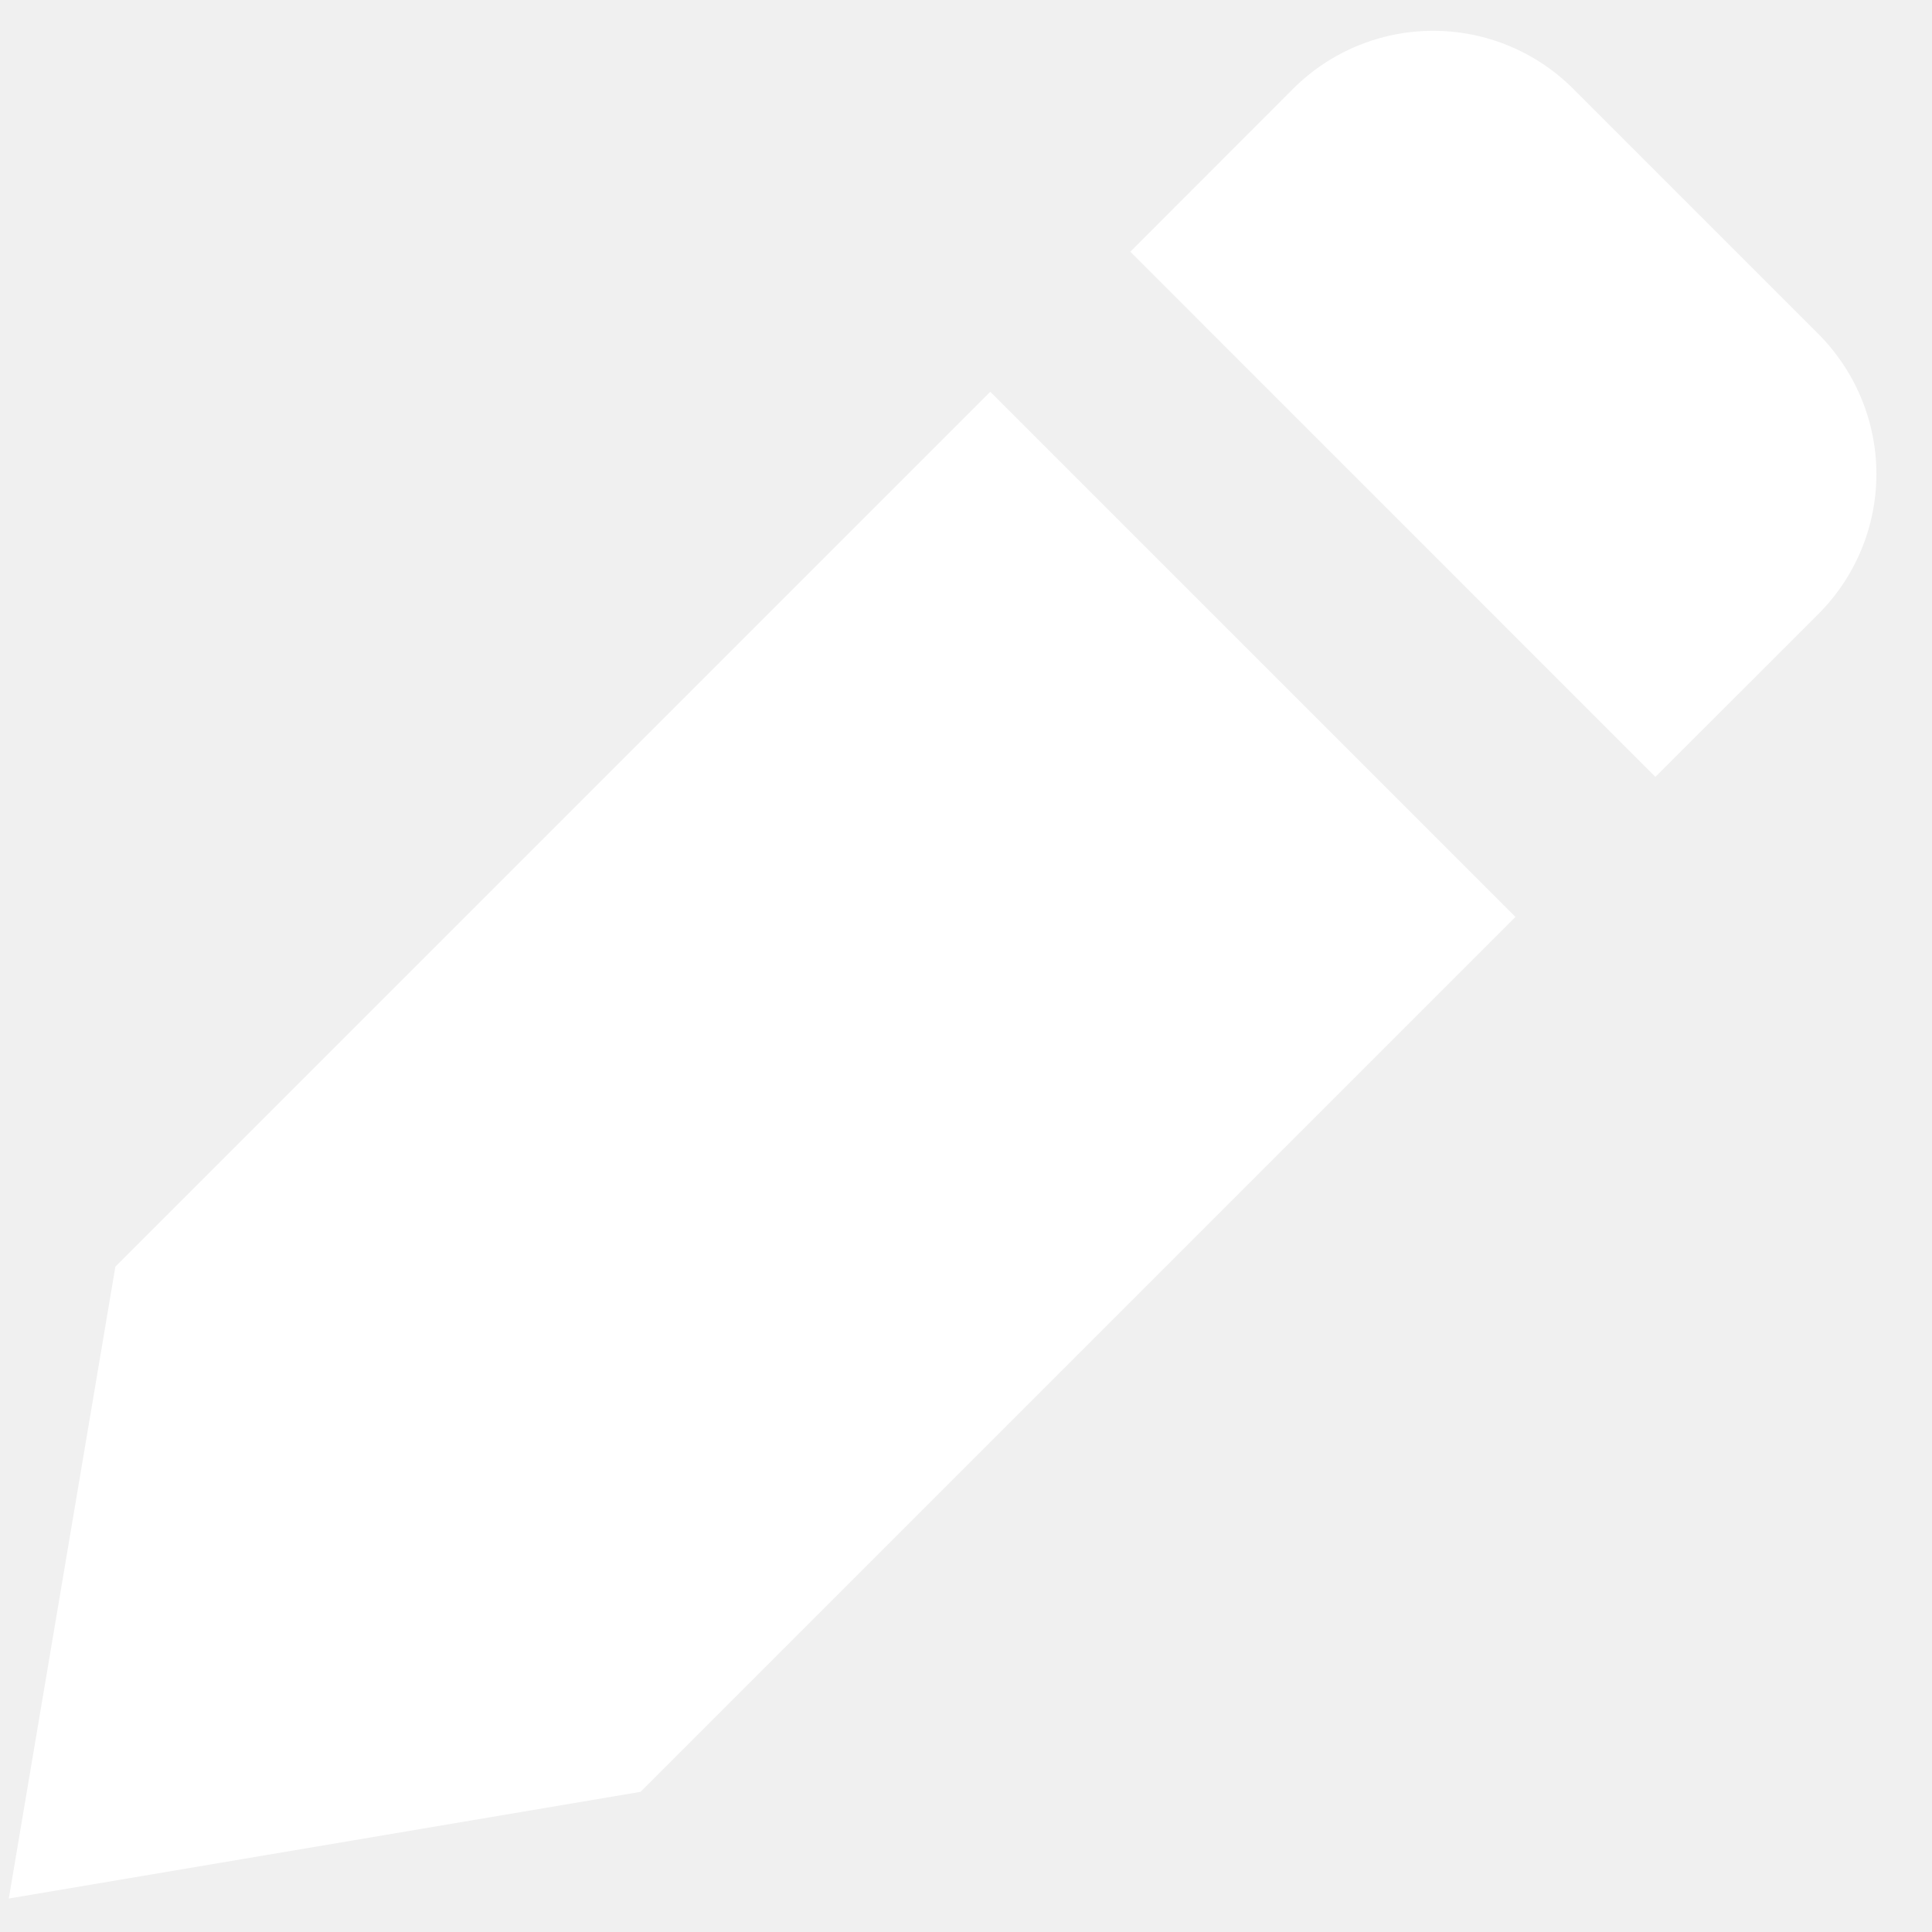
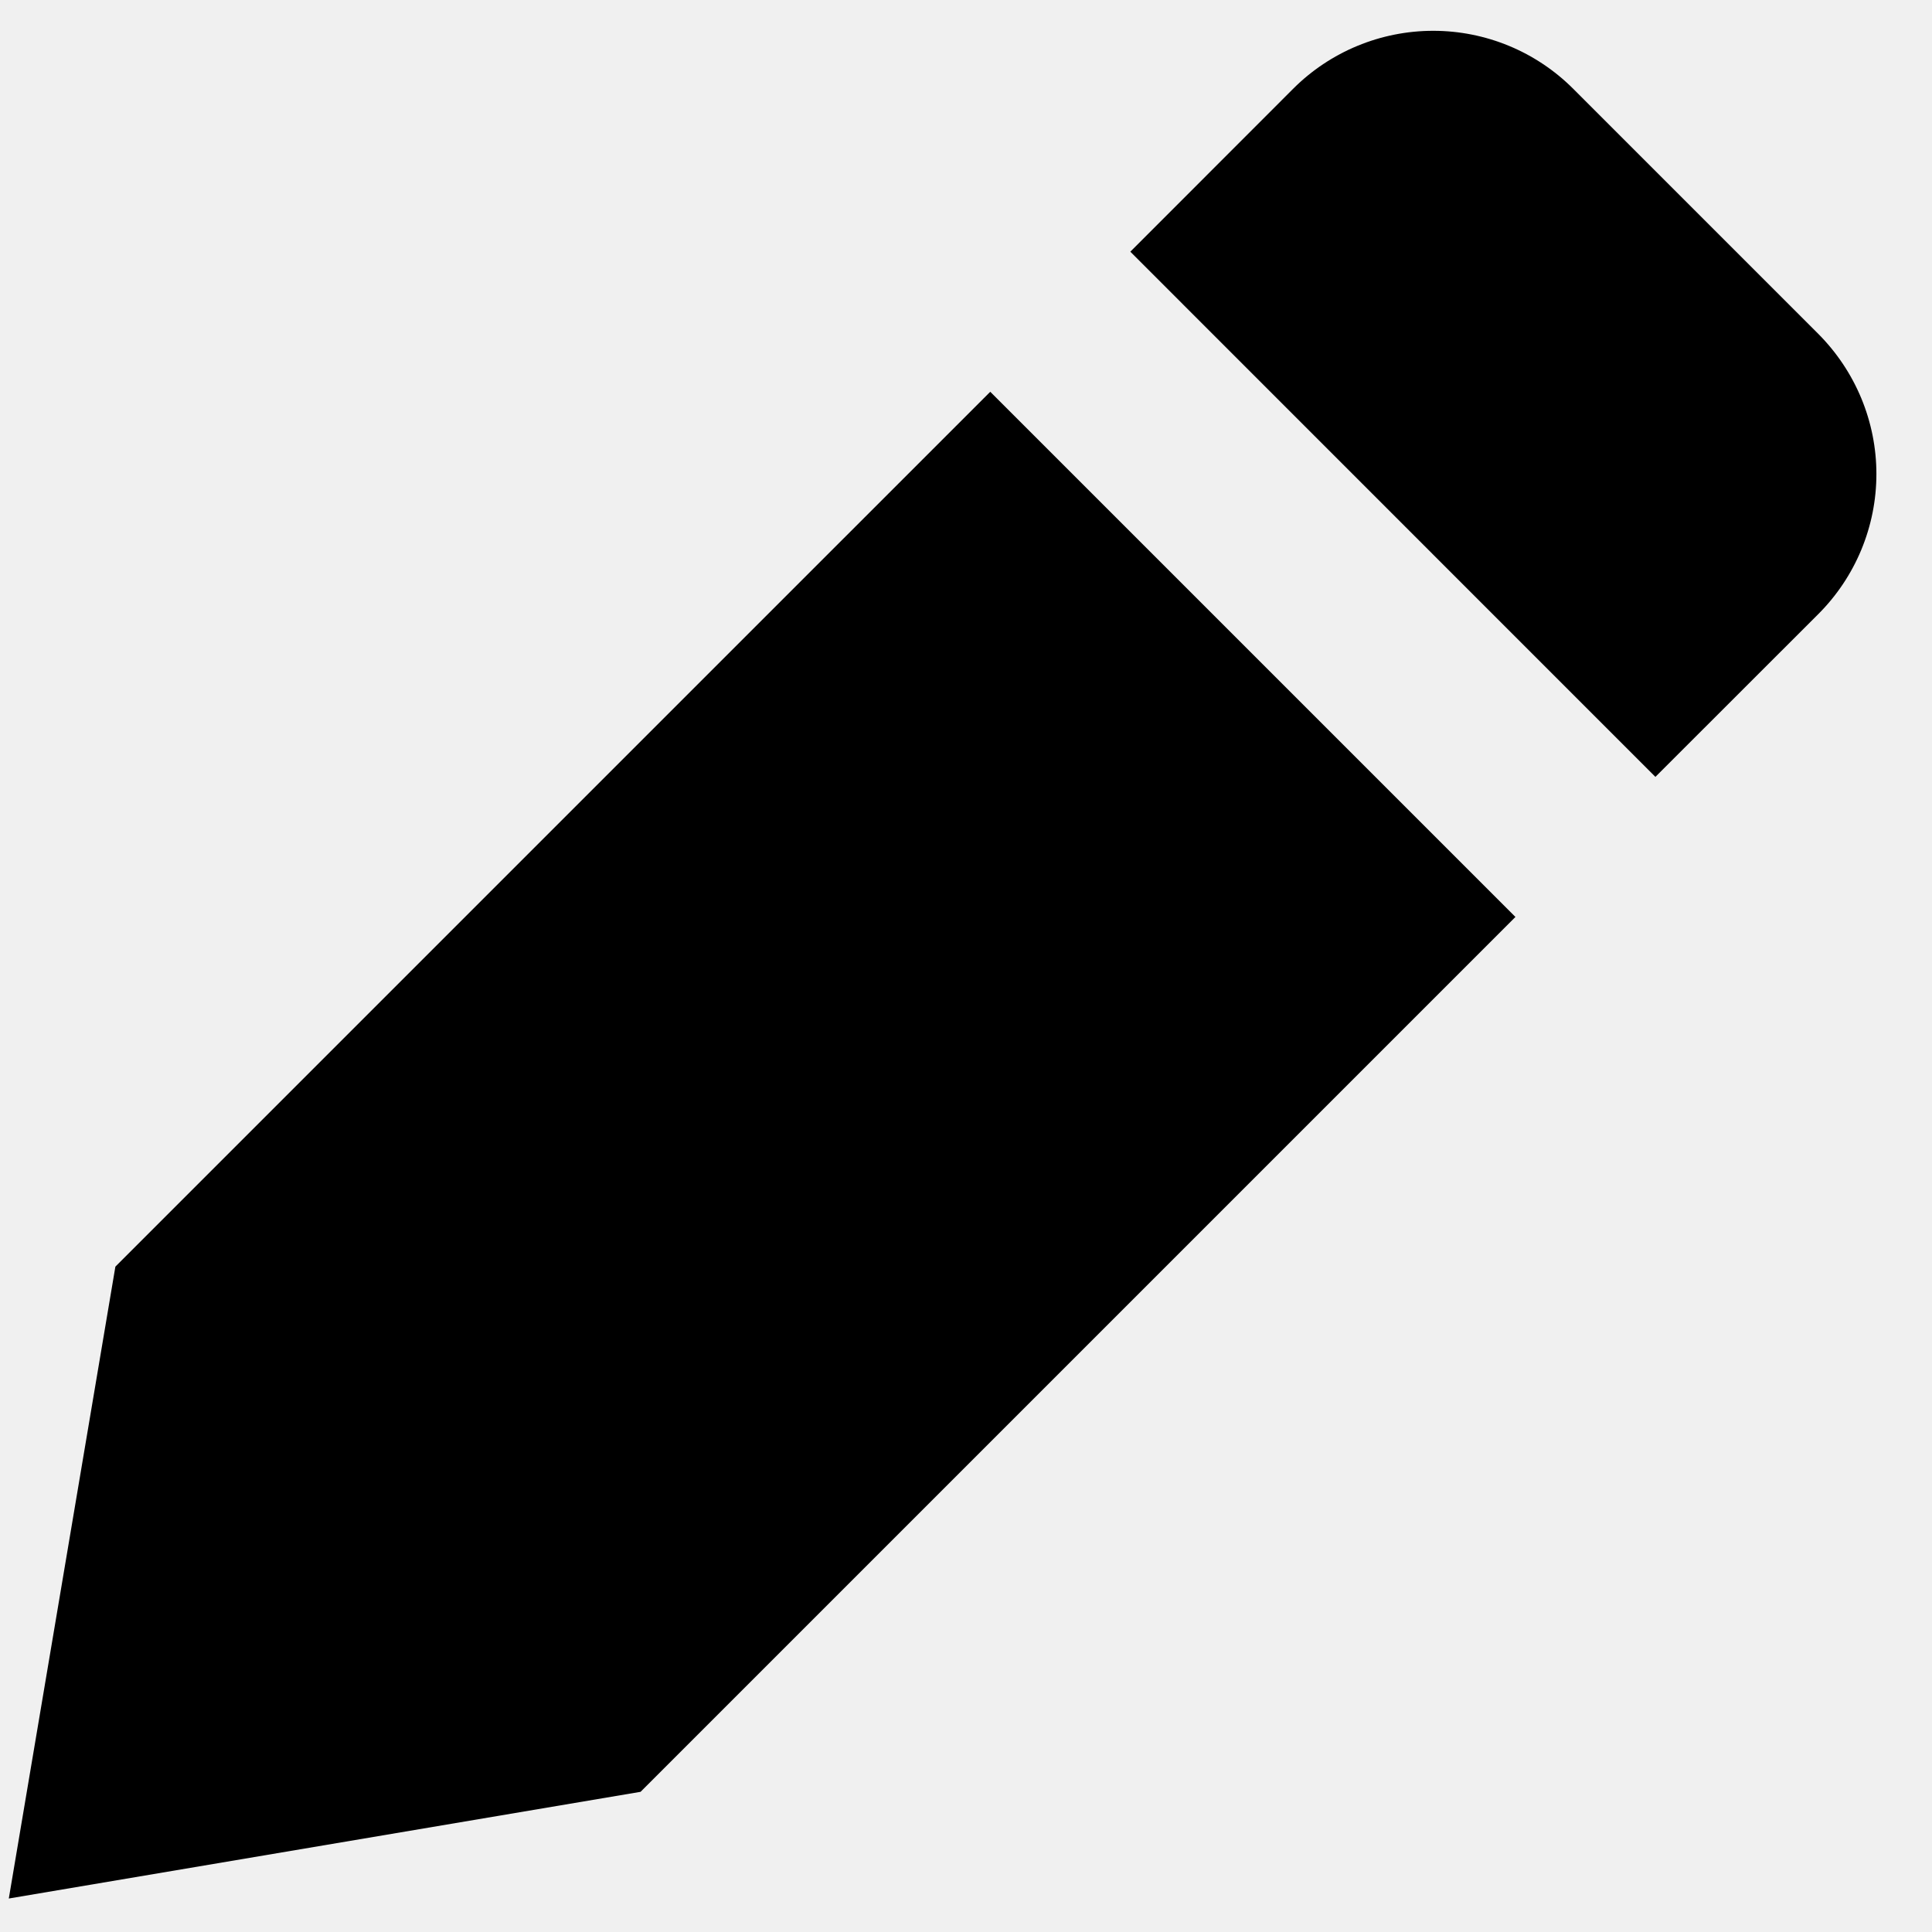
- <svg xmlns="http://www.w3.org/2000/svg" width="24" height="24" viewBox="0 0 18 18" fill="none">
-   <path d="M14.657 0.827C14.311 0.481 13.842 0.287 13.353 0.287C12.864 0.287 12.394 0.481 12.048 0.827L10.531 2.345L15.423 7.238L16.941 5.721C17.112 5.55 17.248 5.347 17.341 5.123C17.434 4.899 17.482 4.659 17.482 4.416C17.482 4.174 17.434 3.934 17.341 3.71C17.248 3.486 17.112 3.283 16.941 3.111L14.657 0.827ZM14.119 8.543L9.226 3.65L1.075 11.801L0.082 17.688L5.968 16.694L14.119 8.543Z" fill="white" />
+ <svg xmlns="http://www.w3.org/2000/svg" width="24" height="24" viewBox="0 0 18 18" fill="currentColor">
+   <path d="M14.657 0.827C14.311 0.481 13.842 0.287 13.353 0.287C12.864 0.287 12.394 0.481 12.048 0.827L10.531 2.345L15.423 7.238L16.941 5.721C17.112 5.55 17.248 5.347 17.341 5.123C17.434 4.899 17.482 4.659 17.482 4.416C17.482 4.174 17.434 3.934 17.341 3.71C17.248 3.486 17.112 3.283 16.941 3.111L14.657 0.827ZM14.119 8.543L9.226 3.65L1.075 11.801L0.082 17.688L5.968 16.694L14.119 8.543Z" fill="currentColor" />
</svg>
